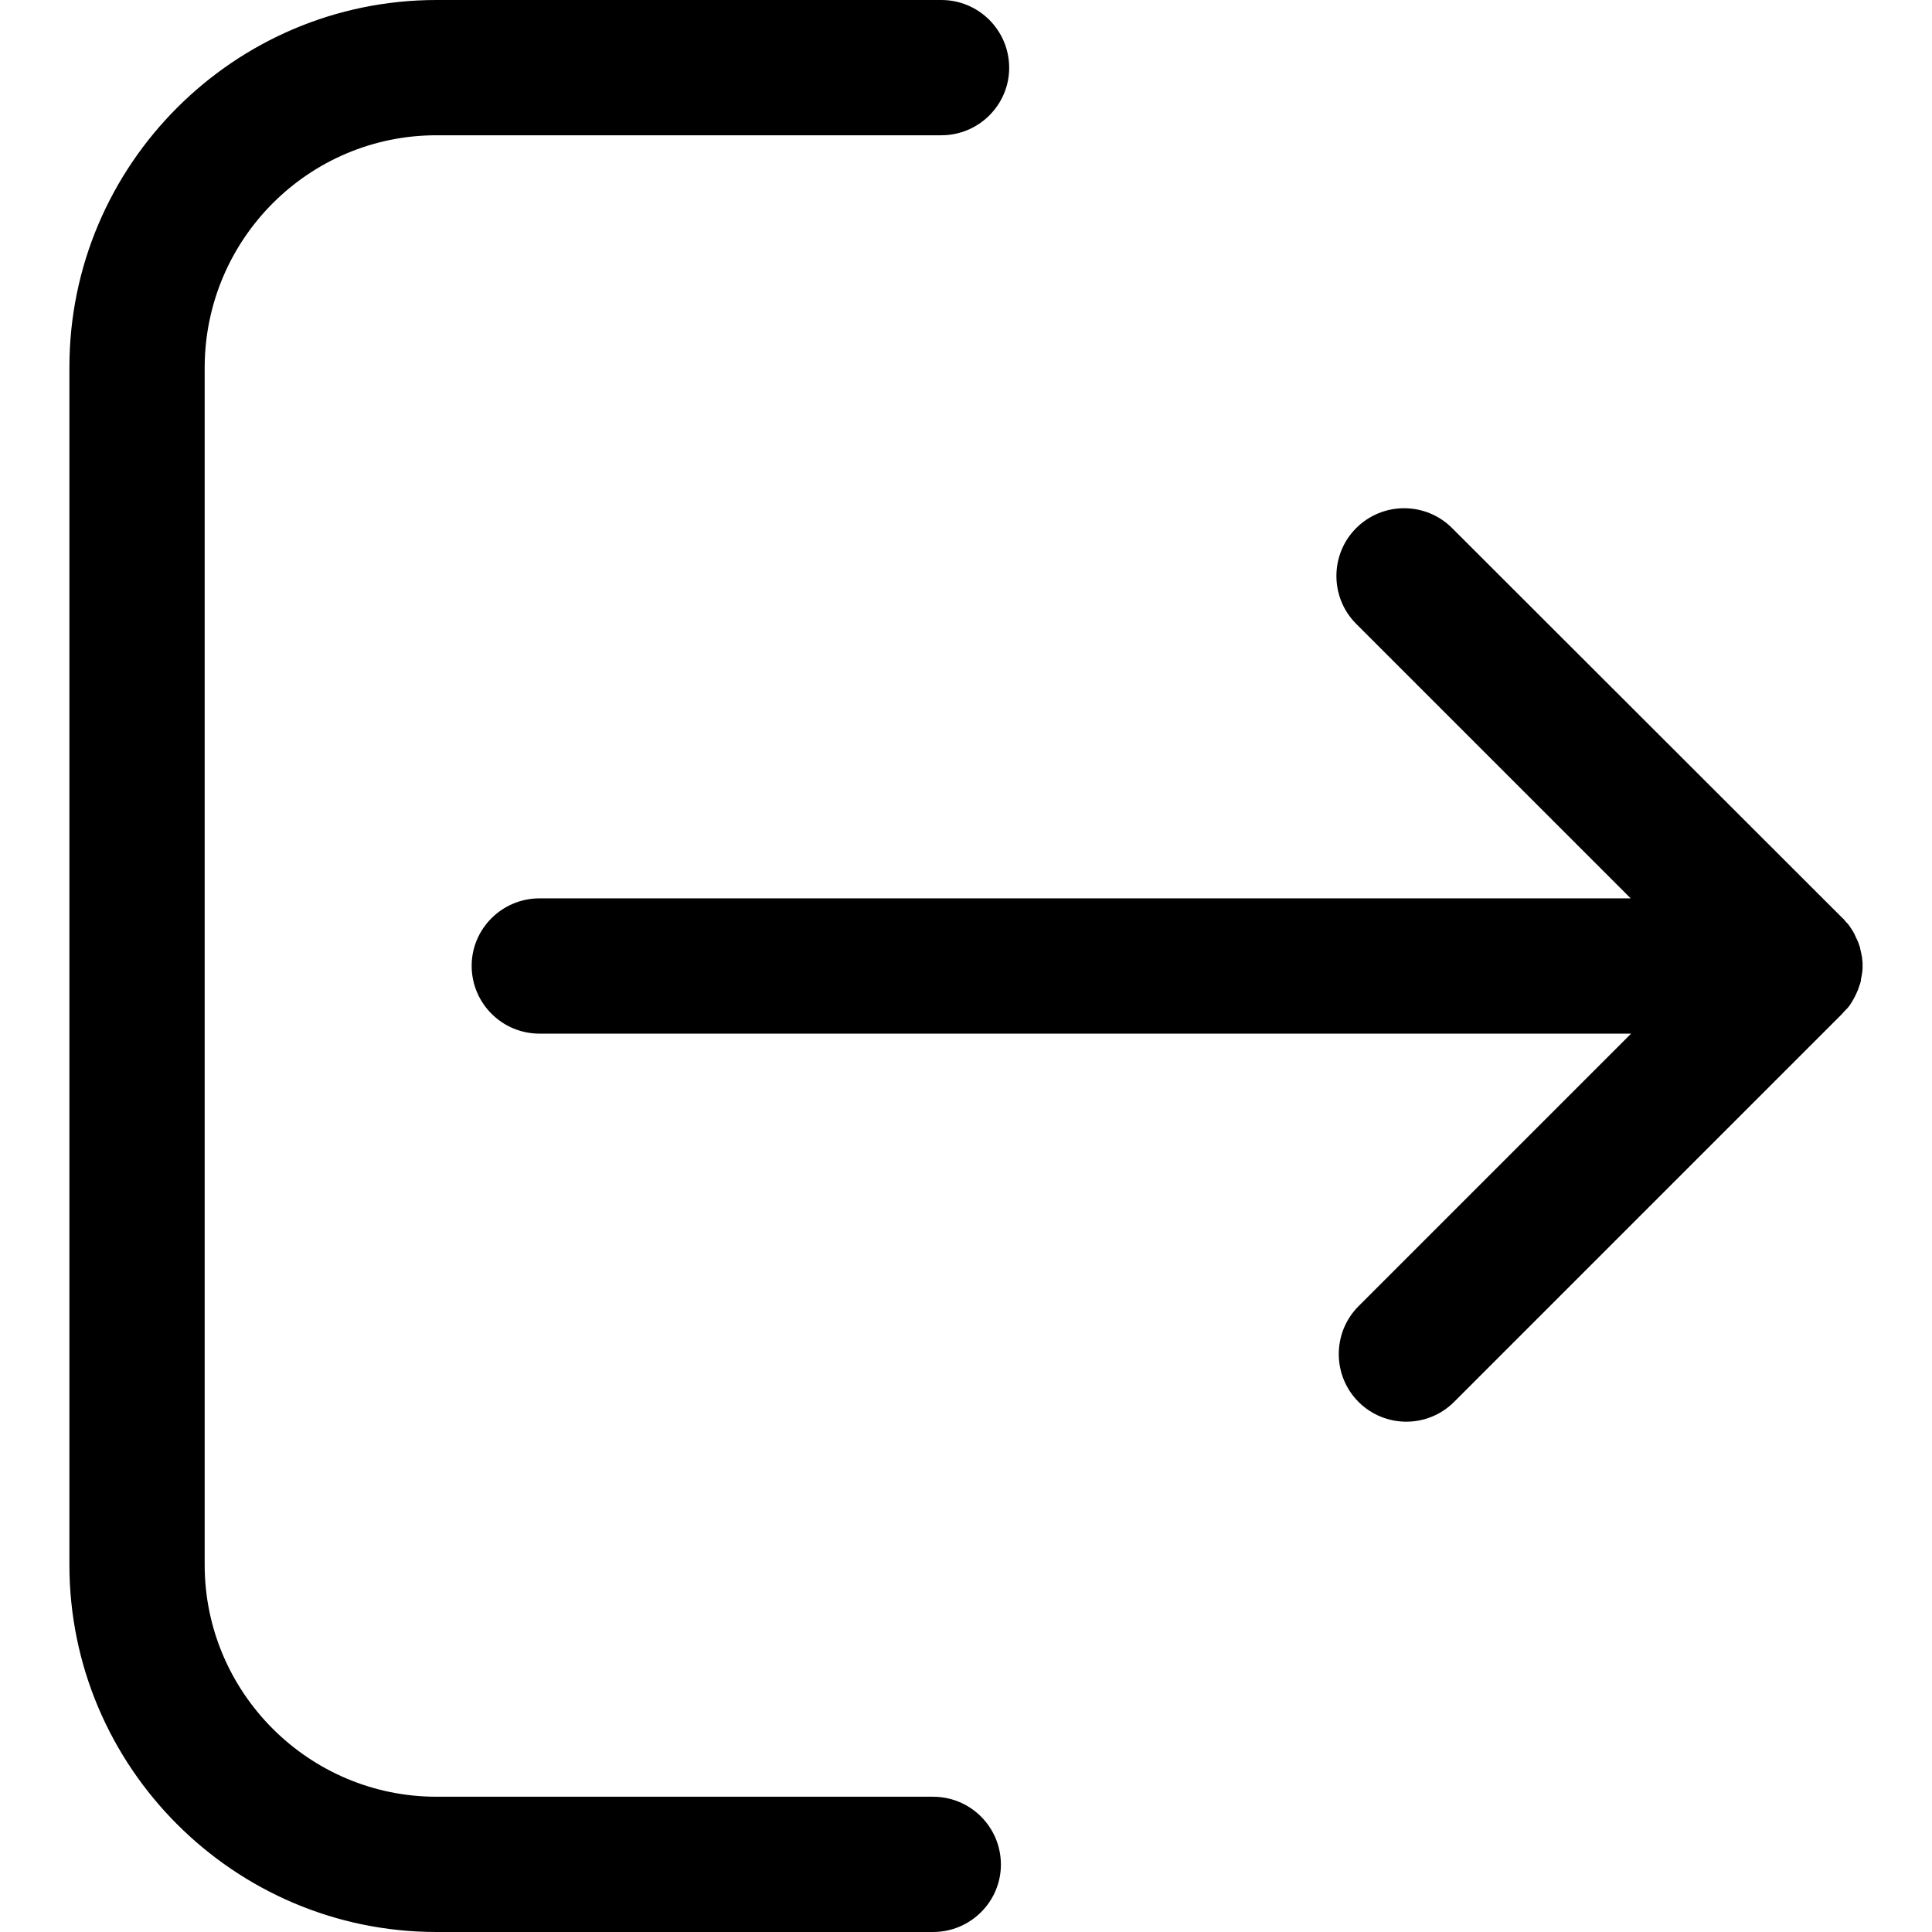
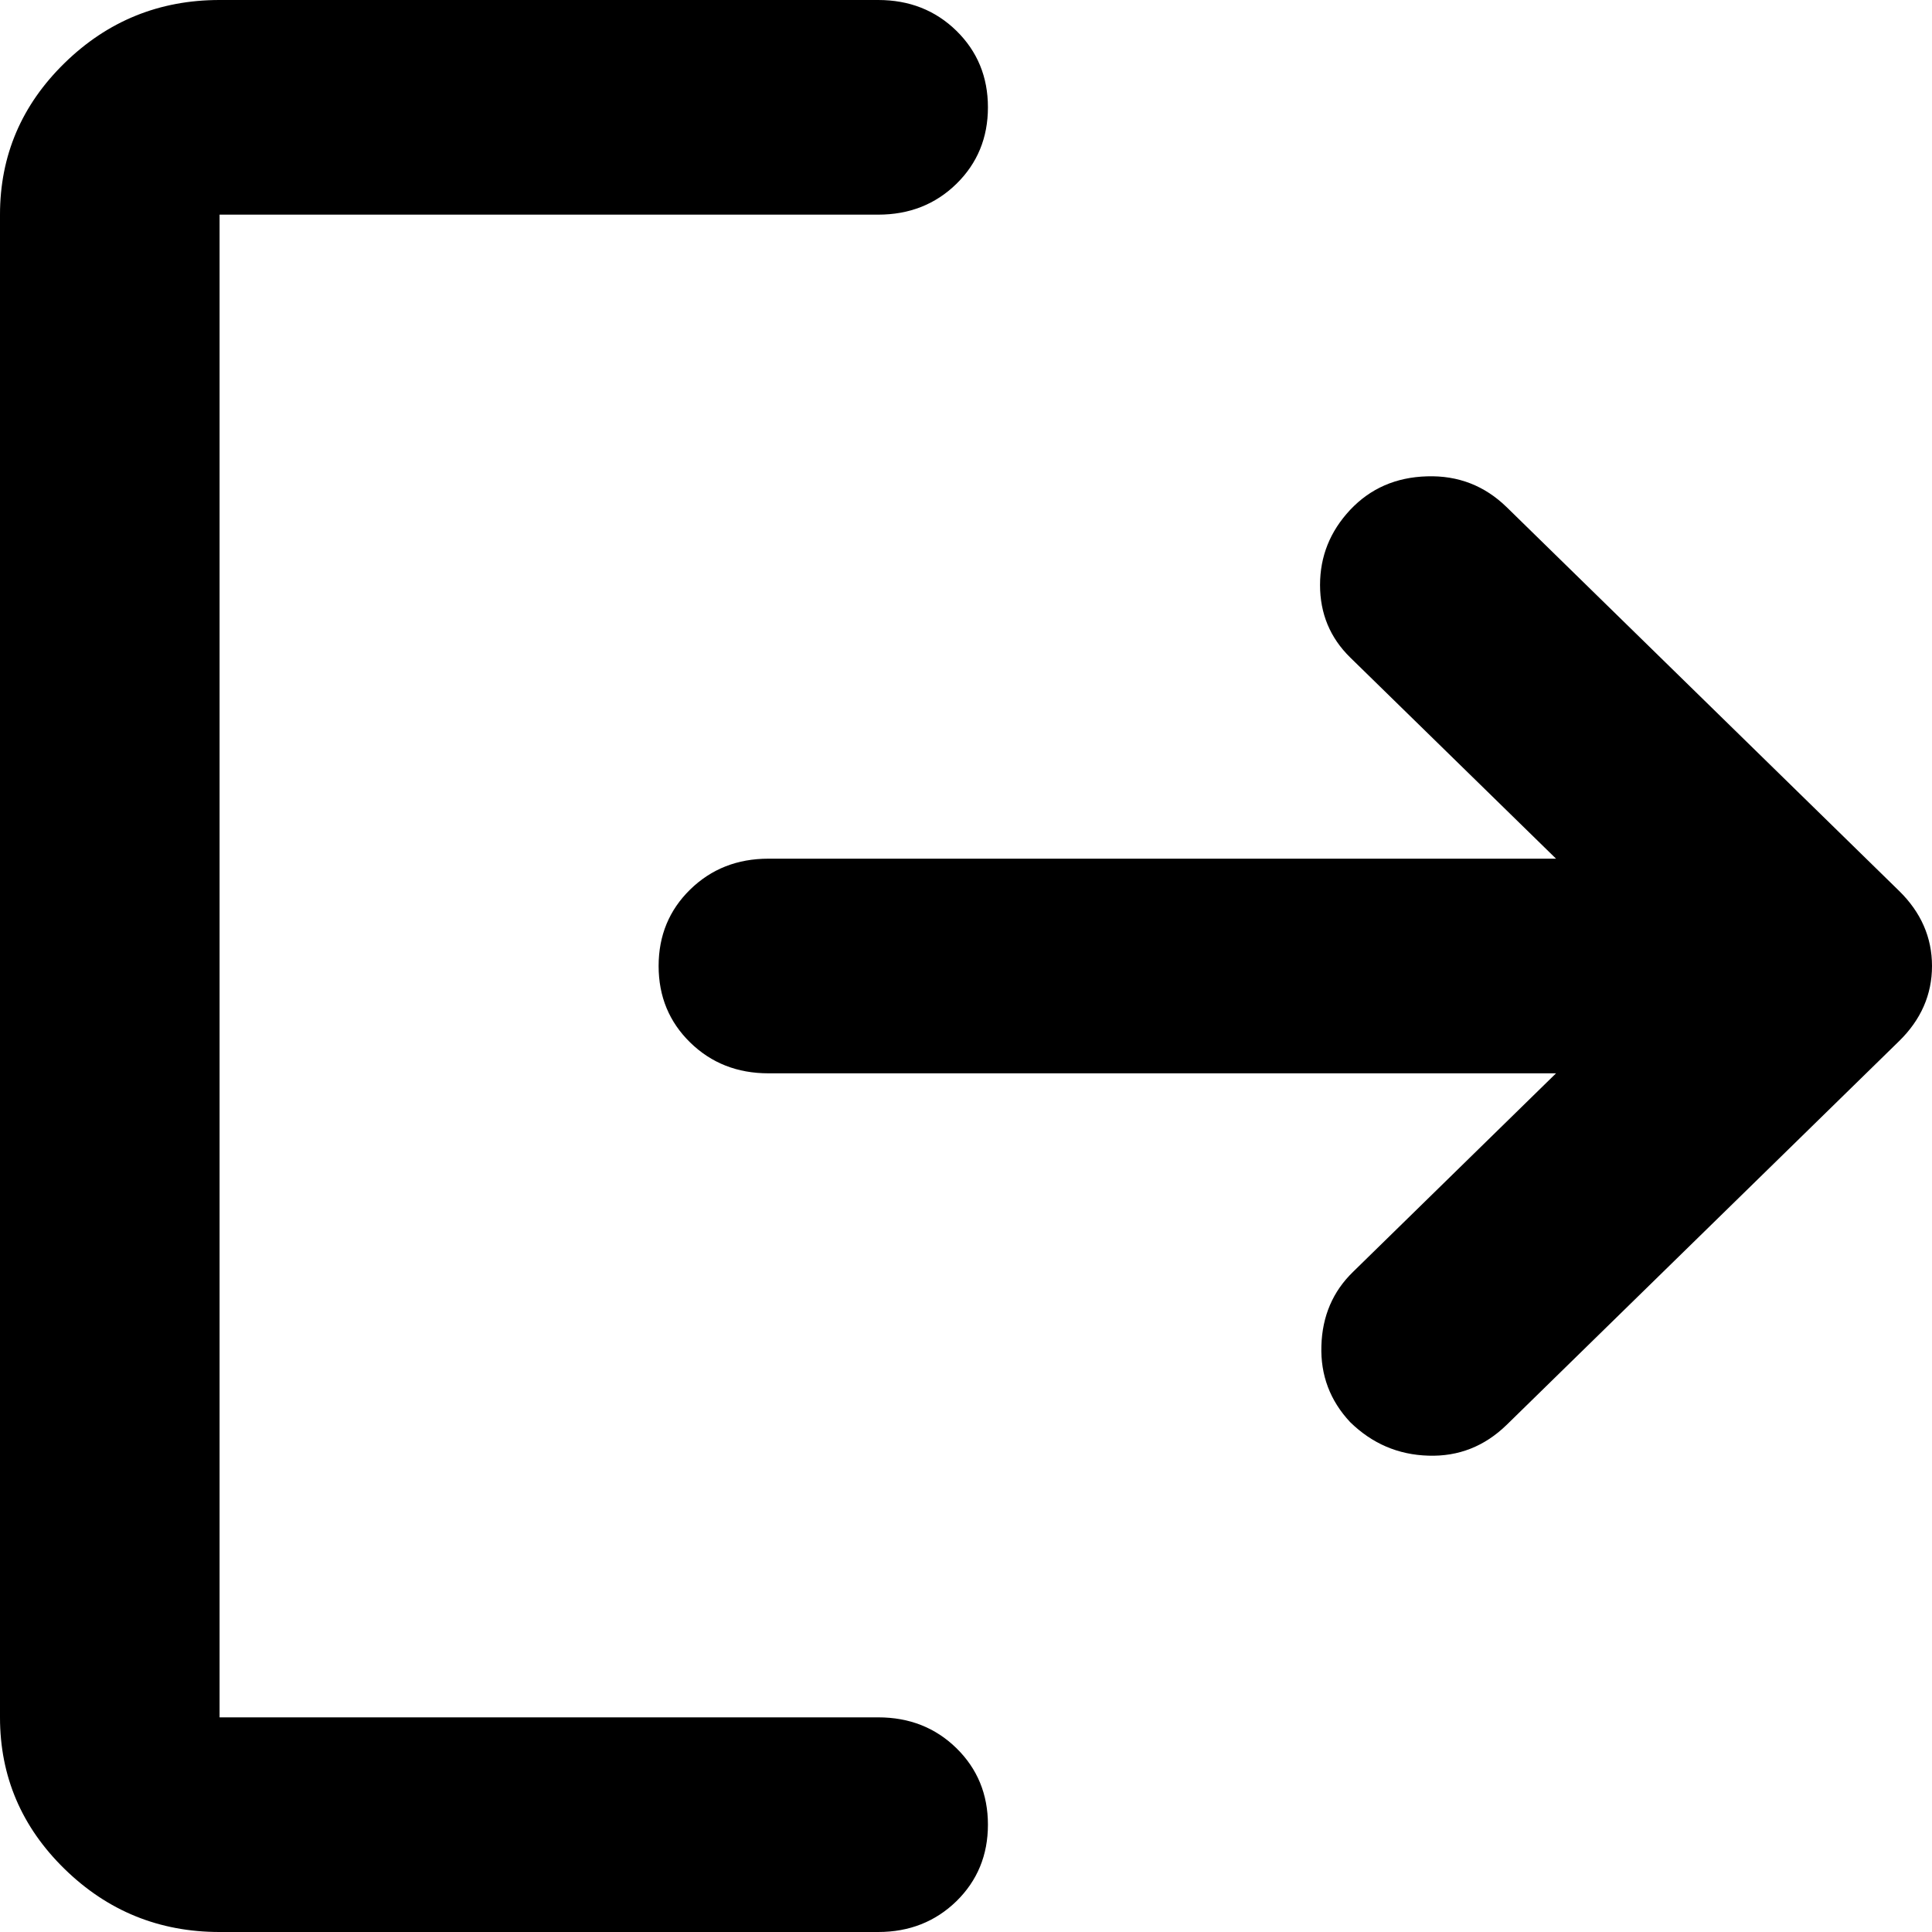
- <svg xmlns="http://www.w3.org/2000/svg" fill="currentColor" height="20" width="20" viewBox="0 0 489.9 489.9" xml:space="preserve">
-   <path d="m468.3 255.8.2-.2c.3-.4.6-.7.8-1.1.1-.1.1-.2.2-.3.2-.4.5-.8.7-1.2 0-.1.1-.2.1-.2.2-.4.4-.8.6-1.3 0-.1 0-.1.1-.2.2-.4.3-.9.5-1.4 0-.1 0-.2.1-.2.1-.5.3-.9.3-1.4 0-.2 0-.3.1-.5.1-.4.1-.8.2-1.2.1-.6.1-1.1.1-1.7 0-.6 0-1.1-.1-1.7 0-.4-.1-.8-.2-1.2 0-.2 0-.3-.1-.5-.1-.5-.2-.9-.3-1.4 0-.1 0-.2-.1-.2-.1-.5-.3-.9-.5-1.4 0-.1 0-.1-.1-.2-.2-.4-.4-.9-.6-1.3 0-.1-.1-.2-.1-.2-.2-.4-.4-.8-.7-1.2-.1-.1-.1-.2-.2-.3-.3-.4-.5-.8-.8-1.1l-.2-.2c-.4-.4-.7-.9-1.2-1.3l-98.9-98.8c-6.7-6.7-17.6-6.7-24.3 0-6.7 6.7-6.7 17.6 0 24.3l69.6 69.6H136.8c-9.5 0-17.2 7.7-17.2 17.1 0 9.5 7.7 17.2 17.2 17.2h276.8l-69.1 69.1c-6.7 6.7-6.7 17.6 0 24.3 3.3 3.3 7.7 5 12.1 5s8.8-1.7 12.1-5l98.3-98.3c.5-.6.9-1 1.3-1.4z" />
-   <path d="M110.7 34.3h128c9.5 0 17.2-7.7 17.2-17.1 0-9.5-7.7-17.2-17.2-17.2h-128C59.4 0 17.6 41.8 17.6 93.1v303.7c0 51.3 41.8 93.1 93.1 93.1h125.9c9.5 0 17.2-7.7 17.2-17.1 0-9.5-7.7-17.2-17.2-17.2H110.7c-32.4 0-58.8-26.4-58.8-58.8V93.1c.1-32.5 26.4-58.8 58.8-58.8z" />
+ <svg xmlns="http://www.w3.org/2000/svg" width="20" height="20" viewBox="0 0 20 20" fill="currentColor">
+   <path d="M2.273 20C1.648 20 1.113 19.782 0.668 19.347C0.223 18.912 0 18.389 0 17.778V2.222C0 1.611 0.223 1.088 0.668 0.653C1.113 0.218 1.648 0 2.273 0H9.091C9.413 0 9.683 0.106 9.901 0.319C10.118 0.532 10.227 0.796 10.227 1.111C10.227 1.426 10.118 1.69 9.901 1.903C9.683 2.116 9.413 2.222 9.091 2.222H2.273V17.778H9.091C9.413 17.778 9.683 17.884 9.901 18.097C10.118 18.31 10.227 18.574 10.227 18.889C10.227 19.204 10.118 19.468 9.901 19.681C9.683 19.893 9.413 20 9.091 20H2.273ZM16.108 11.111H7.955C7.633 11.111 7.363 11.005 7.145 10.792C6.927 10.579 6.818 10.315 6.818 10C6.818 9.685 6.927 9.421 7.145 9.208C7.363 8.995 7.633 8.889 7.955 8.889H16.108L13.977 6.806C13.769 6.602 13.665 6.352 13.665 6.056C13.665 5.759 13.769 5.5 13.977 5.278C14.186 5.056 14.451 4.94 14.773 4.931C15.095 4.921 15.369 5.028 15.597 5.25L19.659 9.222C19.886 9.444 20 9.704 20 10C20 10.296 19.886 10.556 19.659 10.778L15.597 14.75C15.369 14.972 15.099 15.079 14.787 15.069C14.474 15.06 14.204 14.944 13.977 14.722C13.769 14.5 13.669 14.236 13.679 13.931C13.688 13.625 13.797 13.37 14.006 13.167L16.108 11.111Z" />
</svg>
